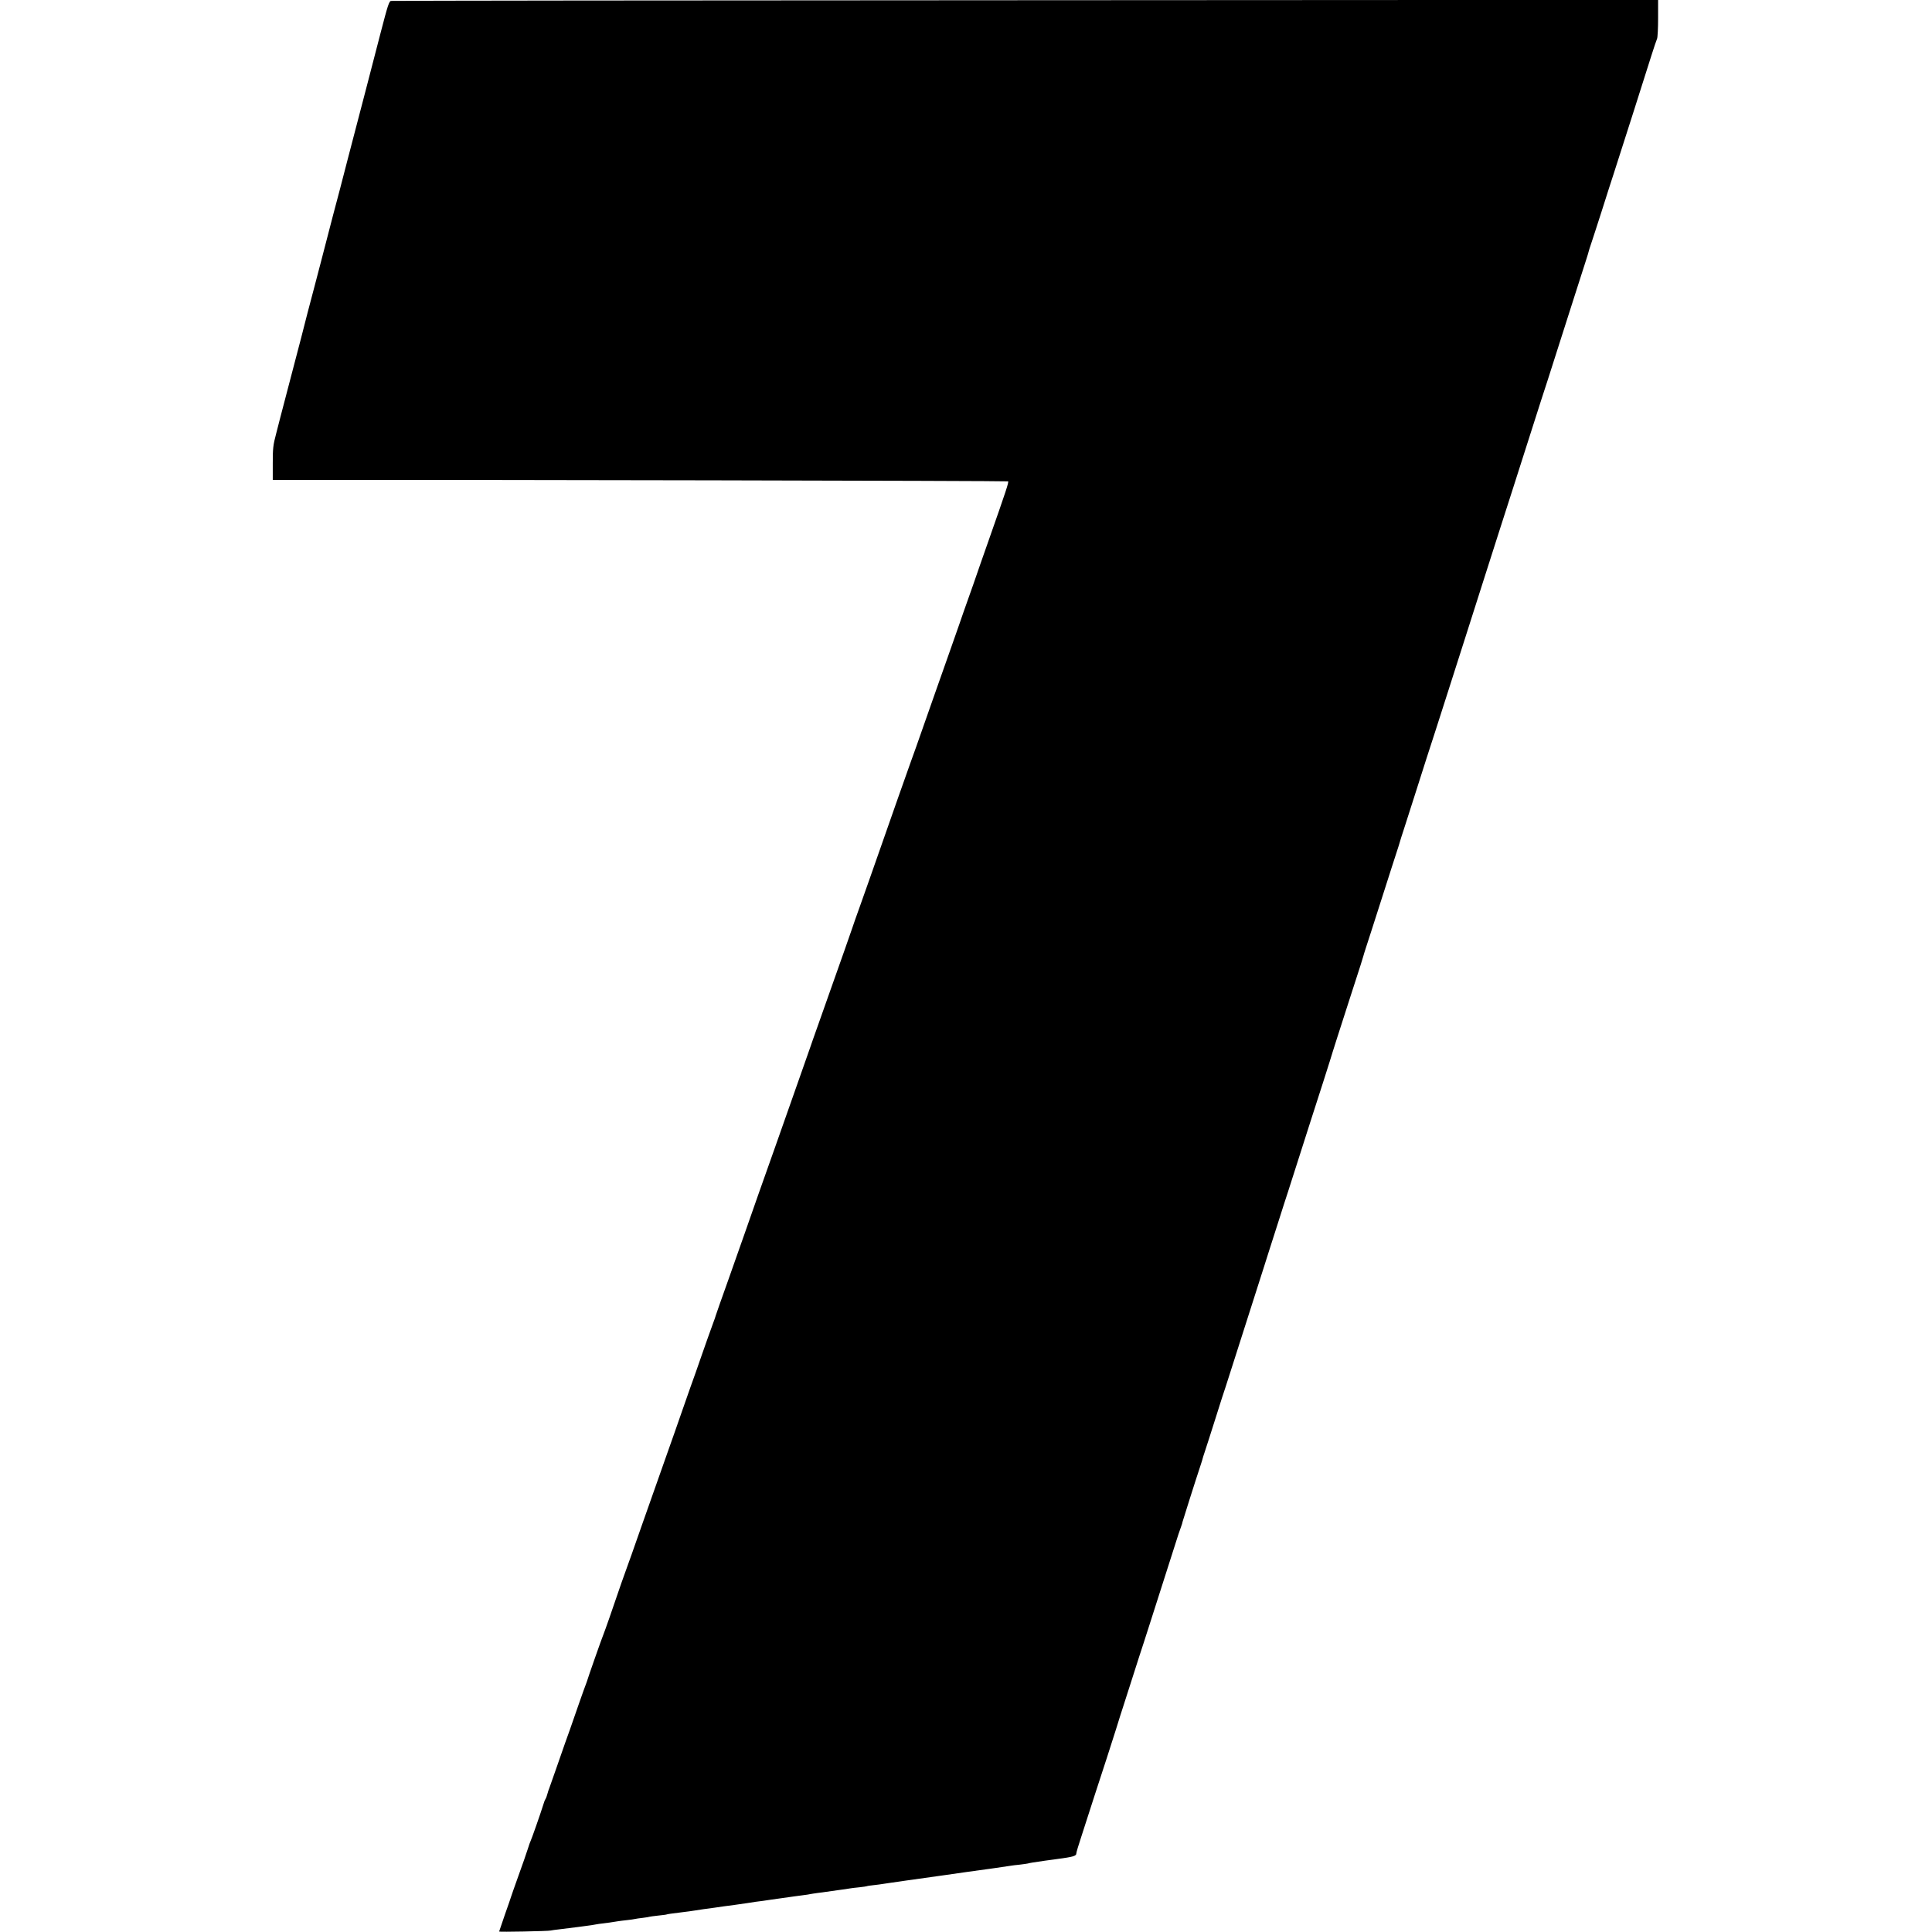
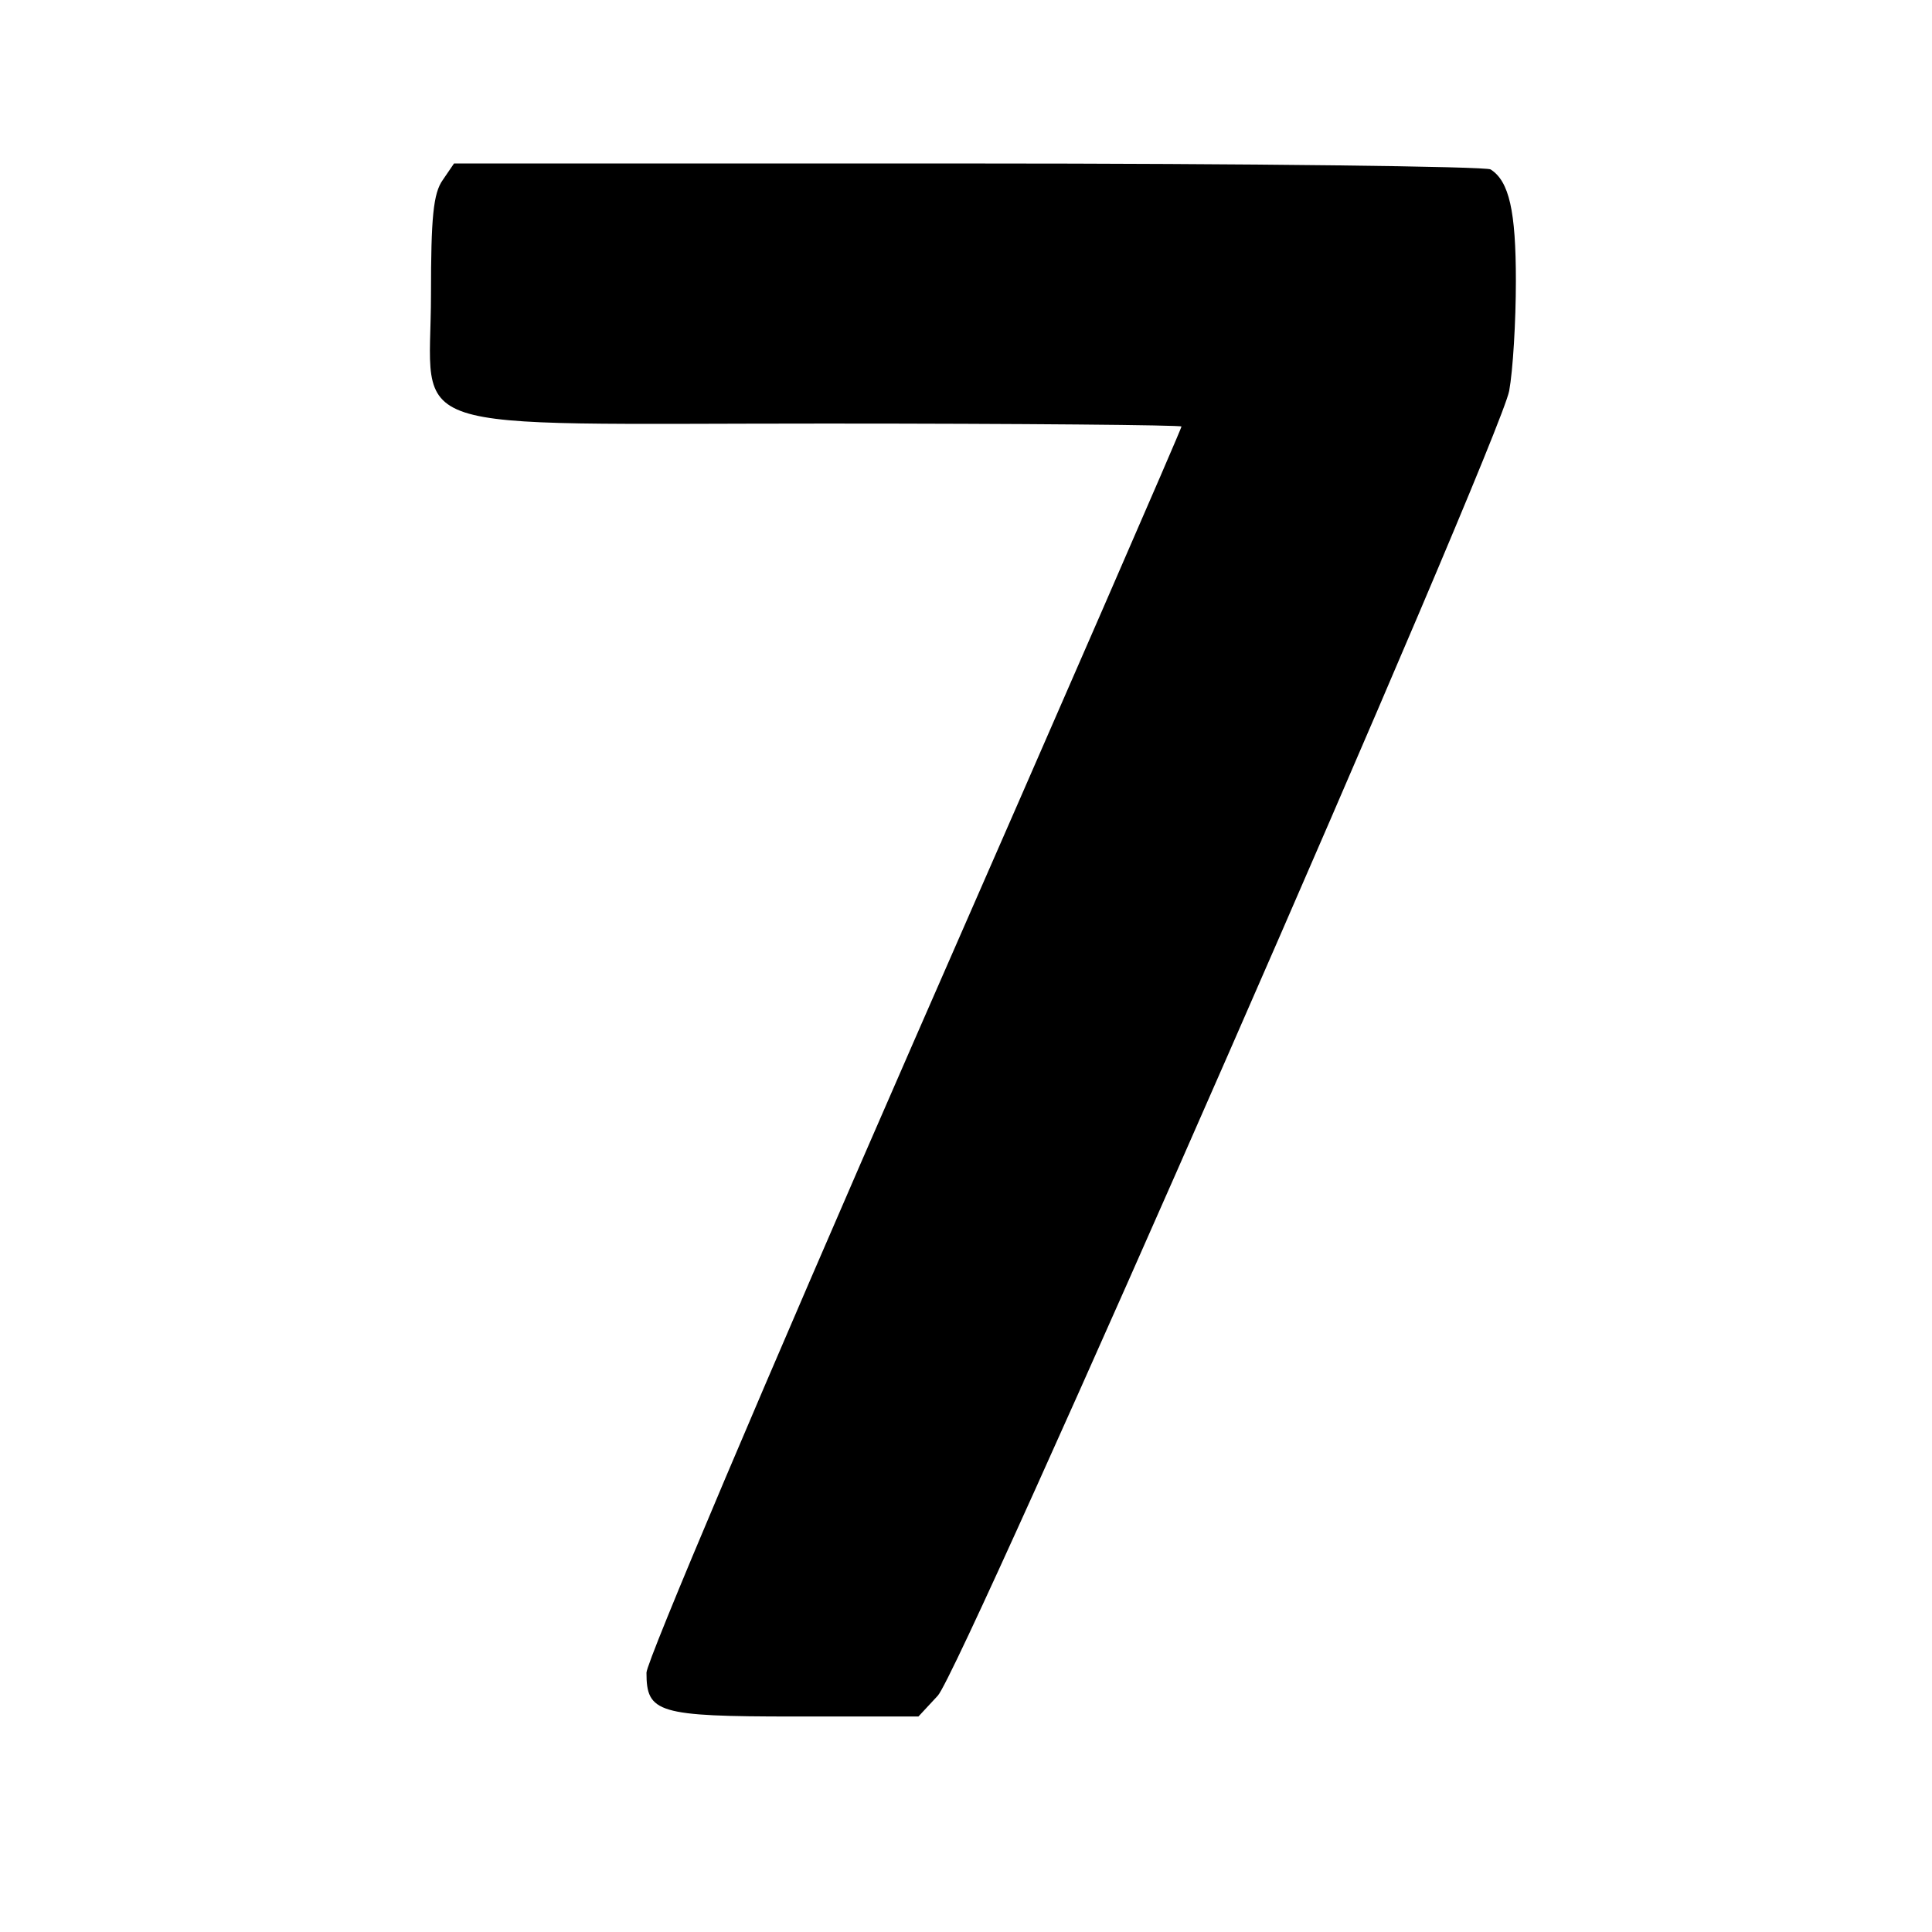
- <svg xmlns="http://www.w3.org/2000/svg" version="1.0" width="1707pt" height="1707pt" viewBox="0 0 1707 1707" preserveAspectRatio="xMidYMid meet">
-   <g transform="translate(0,1707) scale(0.1,-0.1)" fill="#000000" stroke="none">
-     <path d="M3455 17062 c-17 -2 -29 -39 -89 -270 -38 -147 -100 -386 -138 -532 -38 -146 -82 -314 -98 -375 -15 -60 -42 -162 -59 -226 -16 -64 -46 -178 -66 -255 -20 -76 -48 -182 -62 -234 -25 -96 -65 -248 -109 -420 -14 -52 -39 -147 -55 -210 -43 -161 -90 -342 -94 -360 -2 -8 -12 -49 -23 -90 -19 -73 -35 -132 -144 -550 -28 -107 -64 -244 -79 -305 -26 -97 -29 -127 -29 -257 l0 -148 143 0 c1502 2 6348 -8 6354 -13 7 -8 -17 -81 -172 -522 -37 -104 -98 -280 -136 -390 -39 -110 -77 -218 -85 -240 -8 -22 -25 -71 -38 -110 -13 -38 -49 -140 -79 -225 -30 -85 -87 -247 -127 -360 -180 -513 -213 -607 -226 -640 -7 -19 -59 -165 -115 -325 -56 -159 -126 -360 -156 -445 -30 -85 -72 -204 -93 -265 -21 -60 -60 -168 -85 -240 -26 -71 -55 -155 -65 -185 -10 -30 -41 -118 -68 -195 -27 -77 -79 -223 -115 -325 -36 -102 -91 -257 -122 -345 -31 -88 -61 -171 -65 -185 -5 -14 -34 -97 -65 -185 -31 -88 -74 -209 -95 -270 -21 -60 -90 -257 -154 -437 -64 -180 -127 -358 -140 -395 -62 -179 -174 -496 -270 -768 -59 -165 -109 -307 -111 -315 -2 -8 -13 -42 -26 -75 -35 -97 -55 -152 -103 -290 -24 -71 -68 -195 -97 -275 -28 -80 -66 -188 -84 -240 -18 -52 -73 -210 -123 -350 -50 -140 -147 -417 -217 -615 -69 -198 -134 -382 -145 -410 -18 -47 -40 -112 -146 -420 -25 -71 -49 -139 -54 -150 -9 -19 -139 -389 -144 -410 -2 -5 -6 -17 -9 -25 -4 -8 -31 -85 -61 -170 -29 -85 -66 -189 -80 -230 -15 -41 -34 -95 -43 -120 -24 -71 -134 -383 -140 -400 -8 -20 -8 -20 -18 -55 -4 -16 -11 -34 -15 -40 -5 -5 -15 -32 -23 -60 -21 -68 -102 -299 -109 -311 -3 -5 -15 -38 -26 -74 -11 -36 -48 -141 -82 -235 -33 -93 -63 -177 -65 -185 -2 -8 -27 -80 -55 -159 -27 -79 -50 -145 -50 -147 0 -5 431 3 455 9 11 2 47 8 80 11 67 8 130 16 160 20 11 2 45 6 75 10 30 4 69 9 85 13 17 3 41 7 55 8 28 3 102 13 140 20 14 2 50 7 80 10 30 3 62 8 70 10 8 2 40 7 70 10 30 4 57 8 60 10 3 1 36 6 75 10 38 4 72 8 75 10 5 3 50 9 148 21 26 3 72 9 102 14 56 9 84 13 175 25 28 4 61 9 75 11 14 2 61 8 105 14 44 6 91 13 105 15 61 10 88 14 140 20 30 4 64 9 74 11 11 2 56 8 100 14 45 6 92 13 106 15 14 2 48 6 75 10 28 3 57 8 65 10 8 2 38 6 65 10 28 3 61 8 75 10 14 2 61 9 106 15 44 6 91 12 103 15 12 2 50 7 84 10 34 4 64 8 67 10 3 2 30 6 60 9 30 3 64 8 76 10 12 2 45 7 74 11 29 4 61 8 71 10 9 2 37 6 61 9 49 7 318 45 363 51 25 4 300 43 420 59 97 14 132 19 149 22 10 2 44 6 75 9 31 4 63 8 71 10 8 3 29 6 45 9 44 7 175 26 210 30 150 20 175 27 175 52 0 8 20 75 44 147 23 73 78 240 120 372 43 132 90 278 106 325 15 47 51 159 80 250 28 91 55 176 60 190 5 14 43 133 85 265 42 132 87 272 100 310 12 39 36 113 53 165 32 101 144 451 219 685 24 77 50 156 58 175 7 19 13 38 13 43 1 6 112 358 160 502 9 28 17 52 17 55 0 3 10 34 22 70 12 36 54 166 93 290 39 124 79 250 90 280 10 30 46 143 80 250 34 107 100 314 147 460 47 146 98 308 115 360 16 52 33 106 38 120 5 14 41 126 80 250 39 124 80 250 90 280 10 30 46 143 80 250 98 308 143 447 230 717 44 139 83 260 85 270 3 10 20 65 39 123 19 58 69 213 111 345 42 132 86 267 97 300 10 33 21 67 23 75 2 8 12 42 23 75 21 62 49 152 172 535 39 124 84 261 98 305 14 44 27 82 27 85 0 3 22 73 49 155 26 83 70 218 96 300 27 83 69 215 94 295 26 80 62 192 81 250 18 58 67 211 109 340 41 129 111 348 155 485 44 138 116 365 161 505 45 140 108 336 139 435 32 99 83 259 114 355 31 96 97 303 147 460 111 349 121 378 164 510 18 58 59 186 91 285 31 99 98 306 147 460 106 331 121 376 124 391 1 7 11 38 22 70 11 33 55 167 97 299 42 132 87 274 101 315 83 258 260 811 335 1050 22 69 44 135 50 148 5 13 9 95 9 183 l0 160 -5587 -3 c-3074 -1 -5597 -4 -5608 -6z" />
+ <svg xmlns="http://www.w3.org/2000/svg" version="1.0" width="260pt" height="260pt" viewBox="0 0 260 260" preserveAspectRatio="xMidYMid meet">
+   <g transform="translate(0,260) scale(0.1,-0.1)" fill="#000000" stroke="none">
+     <path d="M596 2358 c-13 -18 -16 -51 -16 -154 0 -192 -56 -174 531 -174 264 0 479 -2 479 -4 0 -3 -162 -375 -360 -827 -198 -453 -360 -835 -360 -850 0 -54 15 -59 199 -59 l167 0 26 28 c32 34 756 1687 769 1756 5 27 9 93 9 148 0 94 -9 134 -34 150 -6 4 -322 8 -703 8 l-692 0 -15 -22z" />
  </g>
</svg>
